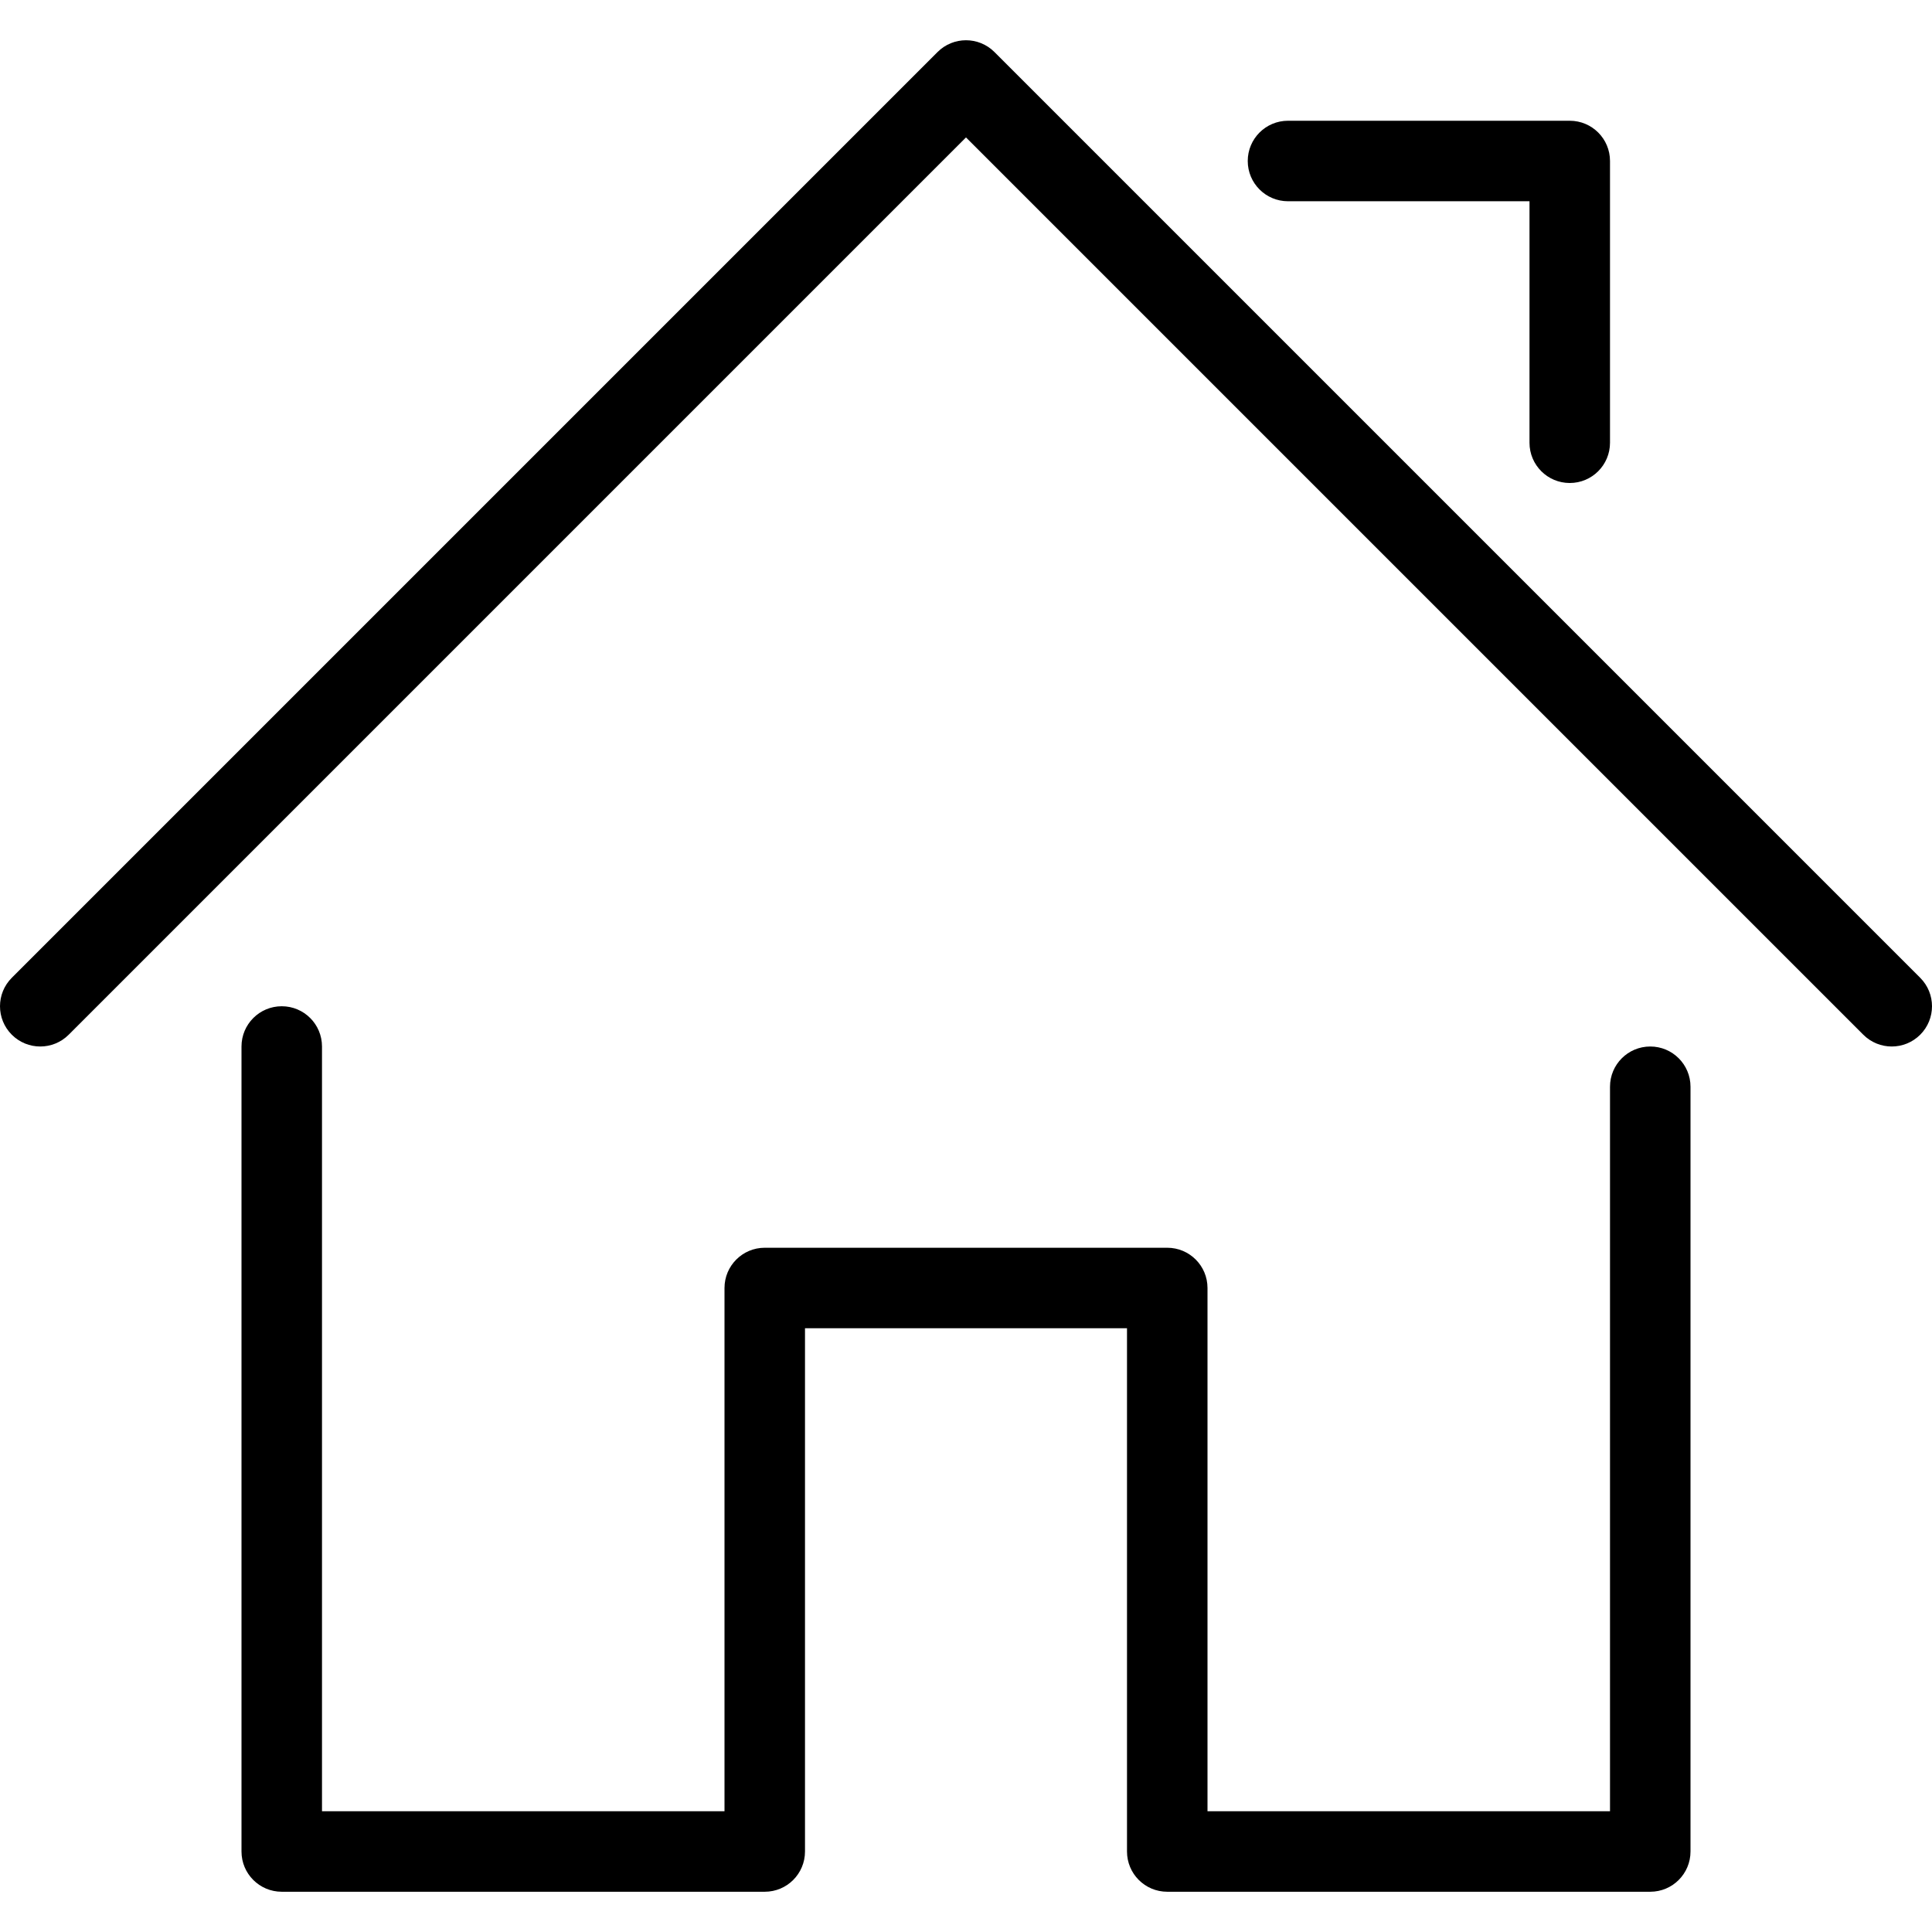
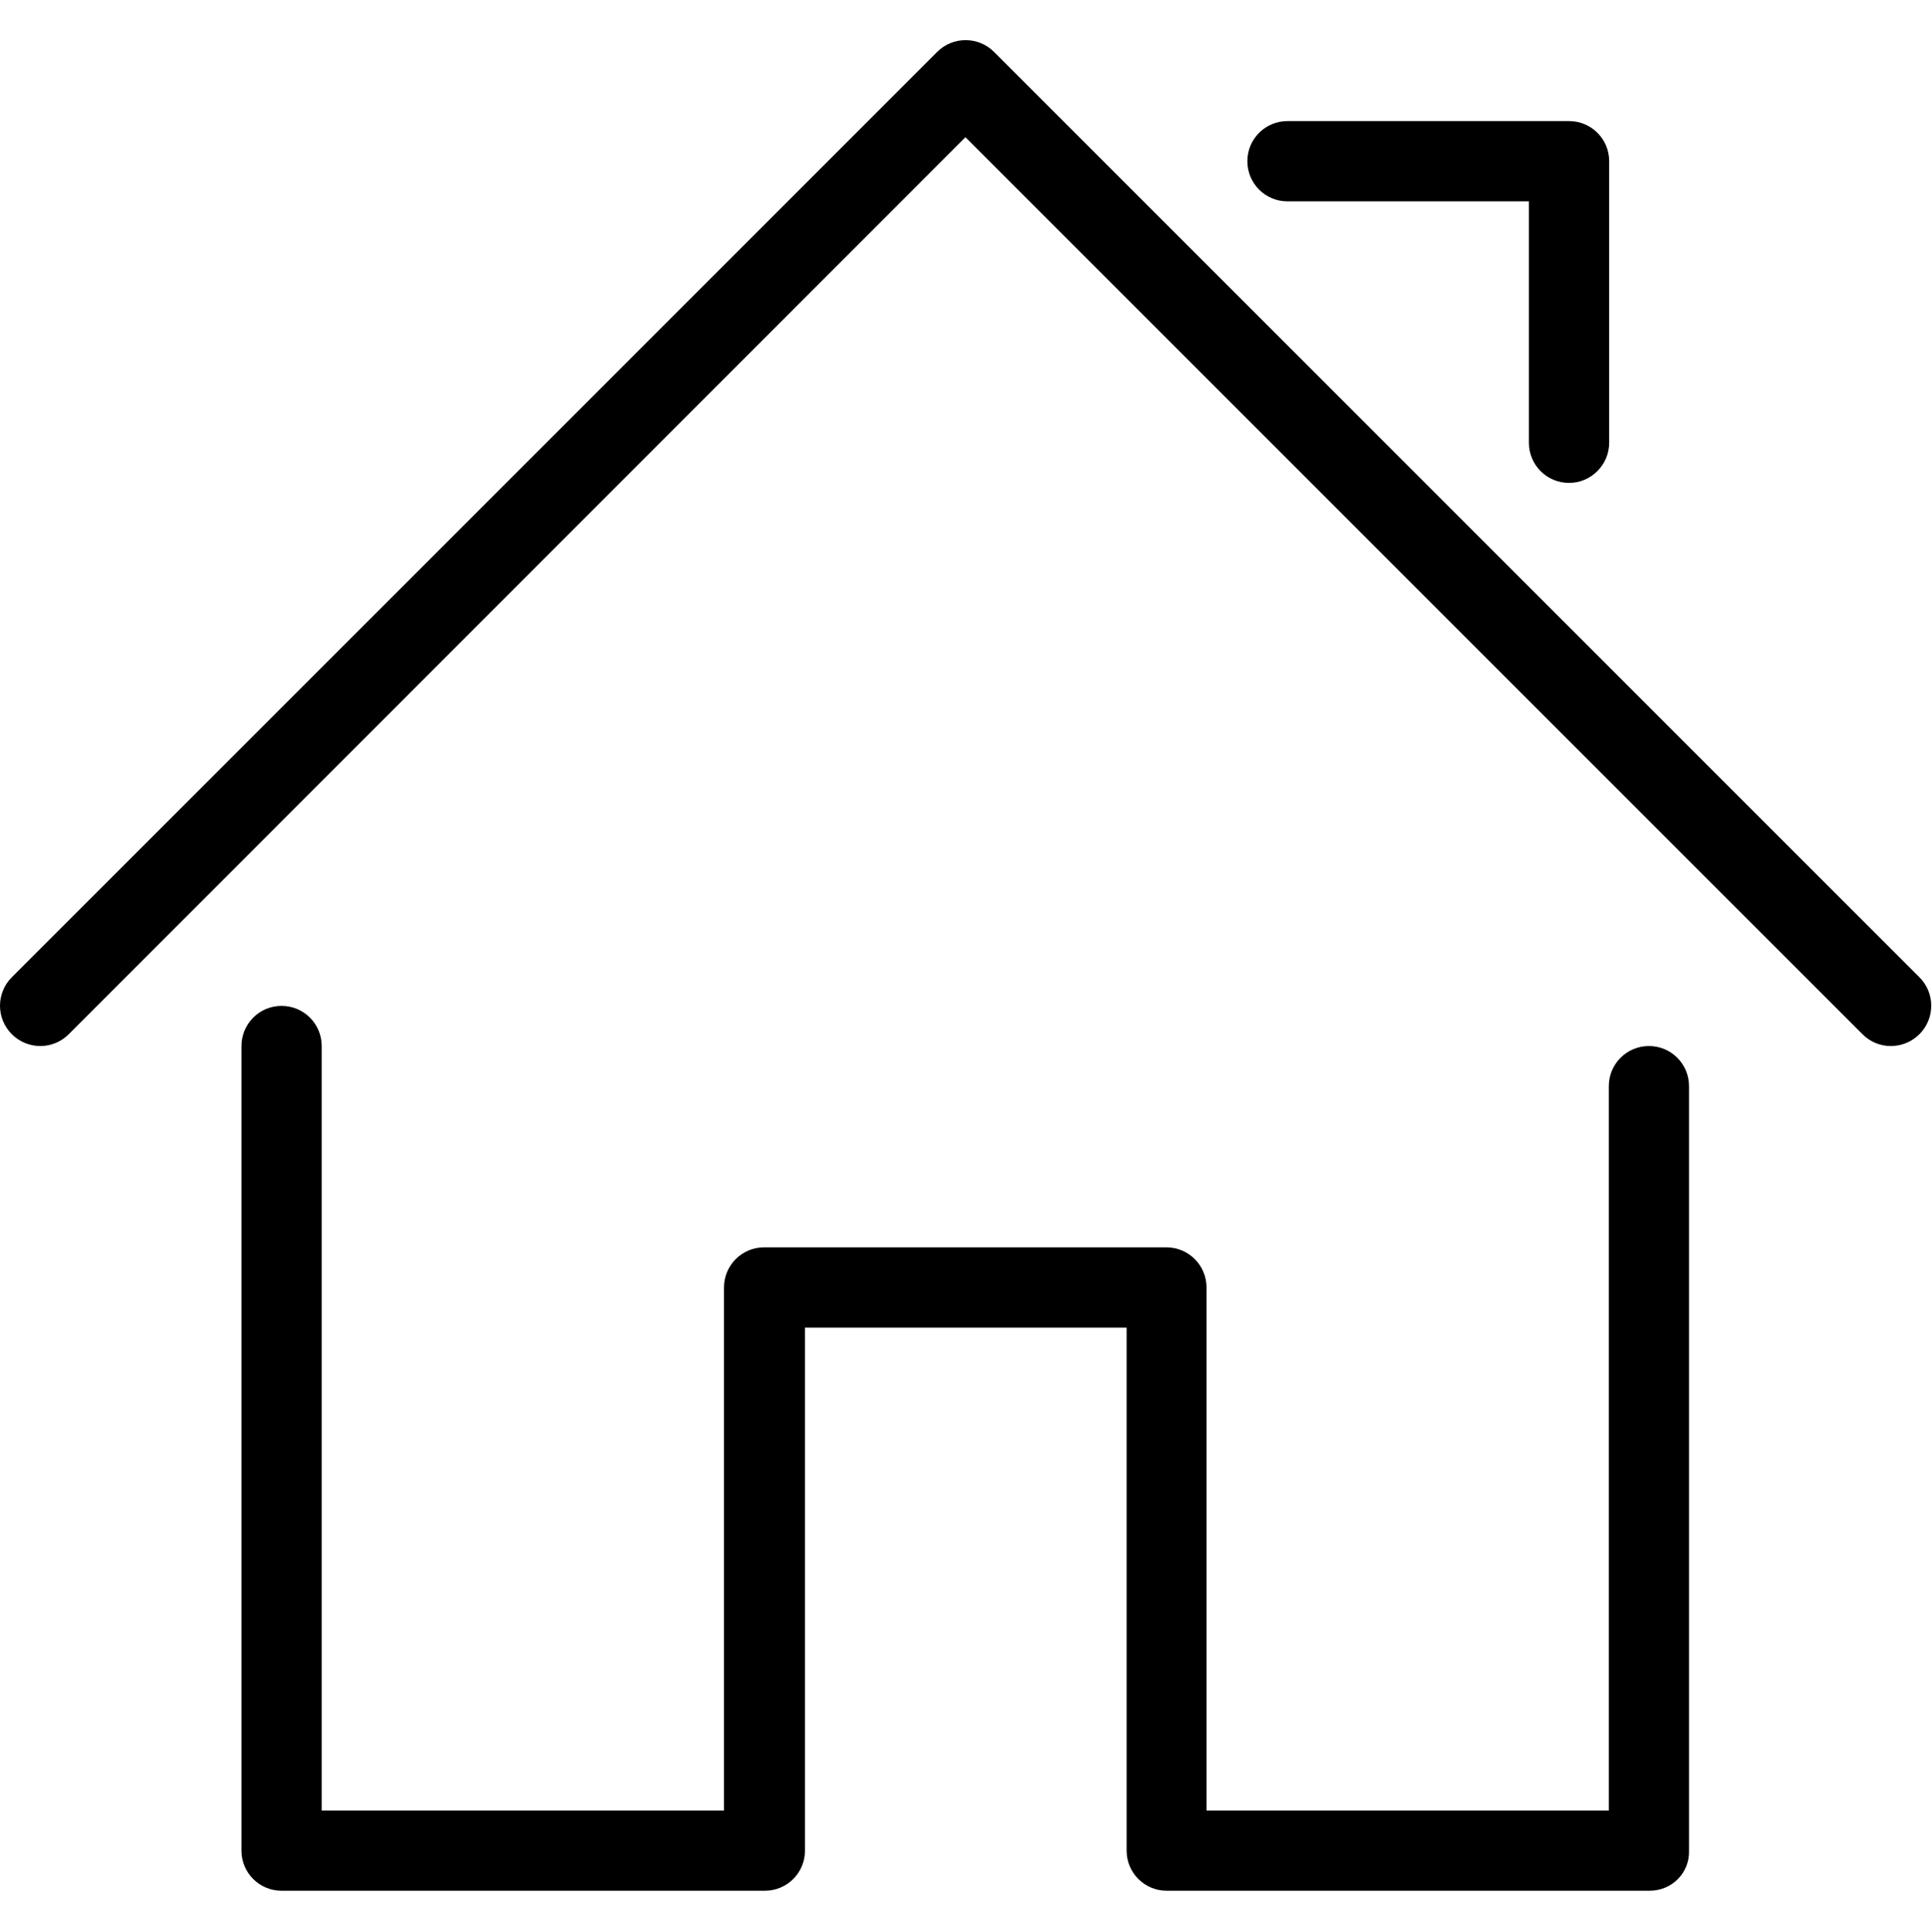
- <svg xmlns="http://www.w3.org/2000/svg" version="1.1" id="Capa_1" x="0px" y="0px" viewBox="0 0 539.077 539.077" style="enable-background:new 0 0 539.077 539.077;" xml:space="preserve">
-   <g>
-     <g>
-       <path d="M460.462,527.846H325.692c-6.208,0-11.231-5.023-11.231-11.231v-146h-89.846v146c0,6.208-5.023,11.231-11.231,11.231    H78.615c-6.208,0-11.231-5.023-11.231-11.231V292c0-6.208,5.023-11.231,11.231-11.231c6.208,0,11.231,5.023,11.231,11.231v213.385    h112.308v-146c0-6.208,5.023-11.231,11.231-11.231h112.308c6.208,0,11.231,5.023,11.231,11.231v146h112.308V303.231    c0-6.208,5.023-11.231,11.231-11.231c6.208,0,11.231,5.023,11.231,11.231v213.385    C471.692,522.823,466.669,527.846,460.462,527.846z M527.846,292c-2.873,0-5.747-1.097-7.94-3.29L269.538,38.343L19.171,288.71    c-4.387,4.387-11.494,4.387-15.881,0c-4.387-4.387-4.387-11.494,0-15.881L261.598,14.521c4.387-4.387,11.494-4.387,15.881,0    l258.308,258.308c4.387,4.387,4.387,11.494,0,15.881C533.593,290.903,530.72,292,527.846,292z M438,134.769    c-6.208,0-11.231-5.023-11.231-11.231V56.154h-67.385c-6.208,0-11.231-5.023-11.231-11.231s5.023-11.231,11.231-11.231H438    c6.208,0,11.231,5.023,11.231,11.231v78.615C449.231,129.746,444.208,134.769,438,134.769z" />
-     </g>
-   </g>
-   <g>
- </g>
-   <g>
- </g>
-   <g>
- </g>
-   <g>
- </g>
-   <g>
- </g>
-   <g>
- </g>
-   <g>
- </g>
-   <g>
- </g>
-   <g>
- </g>
-   <g>
- </g>
-   <g>
- </g>
-   <g>
- </g>
-   <g>
- </g>
-   <g>
- </g>
-   <g>
- </g>
+ <svg xmlns="http://www.w3.org/2000/svg" viewBox="0 0 539.1 539.1">
+   <path d="M460.5 527.8H325.7c-6.2 0-11.2-5-11.2-11.2v-146h-89.8v146c0 6.2-5 11.2-11.2 11.2H78.6c-6.2 0-11.2-5-11.2-11.2V292c0-6.2 5-11.2 11.2-11.2 6.2 0 11.2 5 11.2 11.2v213.4h112.3v-146c0-6.2 5-11.2 11.2-11.2h112.3c6.2 0 11.2 5 11.2 11.2v146h112.3V303.2c0-6.2 5-11.2 11.2-11.2 6.2 0 11.2 5 11.2 11.2v213.4C471.7 522.8 466.7 527.8 460.5 527.8zM527.8 292c-2.9 0-5.7-1.1-7.9-3.3L269.5 38.3 19.2 288.7c-4.4 4.4-11.5 4.4-15.9 0 -4.4-4.4-4.4-11.5 0-15.9L261.6 14.5c4.4-4.4 11.5-4.4 15.9 0l258.3 258.3c4.4 4.4 4.4 11.5 0 15.9C533.6 290.9 530.7 292 527.8 292zM438 134.8c-6.2 0-11.2-5-11.2-11.2V56.2h-67.4c-6.2 0-11.2-5-11.2-11.2s5-11.2 11.2-11.2H438c6.2 0 11.2 5 11.2 11.2v78.6C449.2 129.7 444.2 134.8 438 134.8z" />
</svg>
